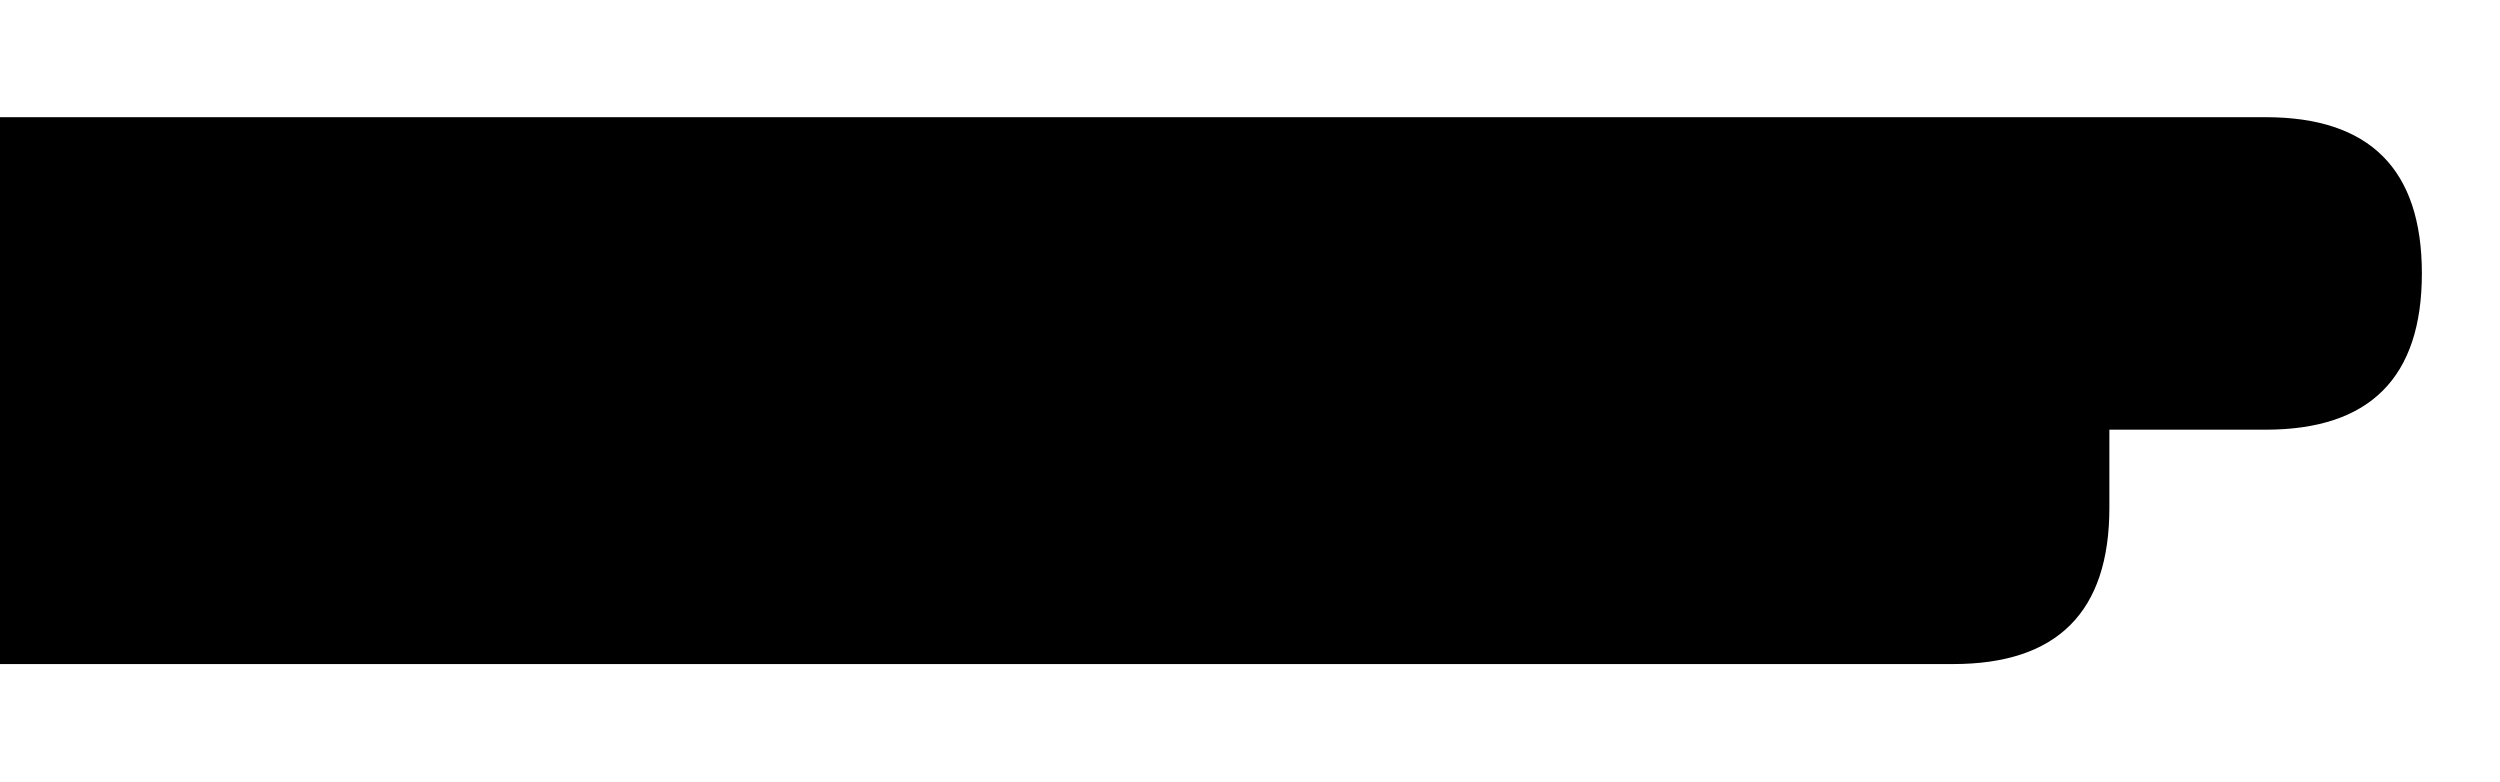
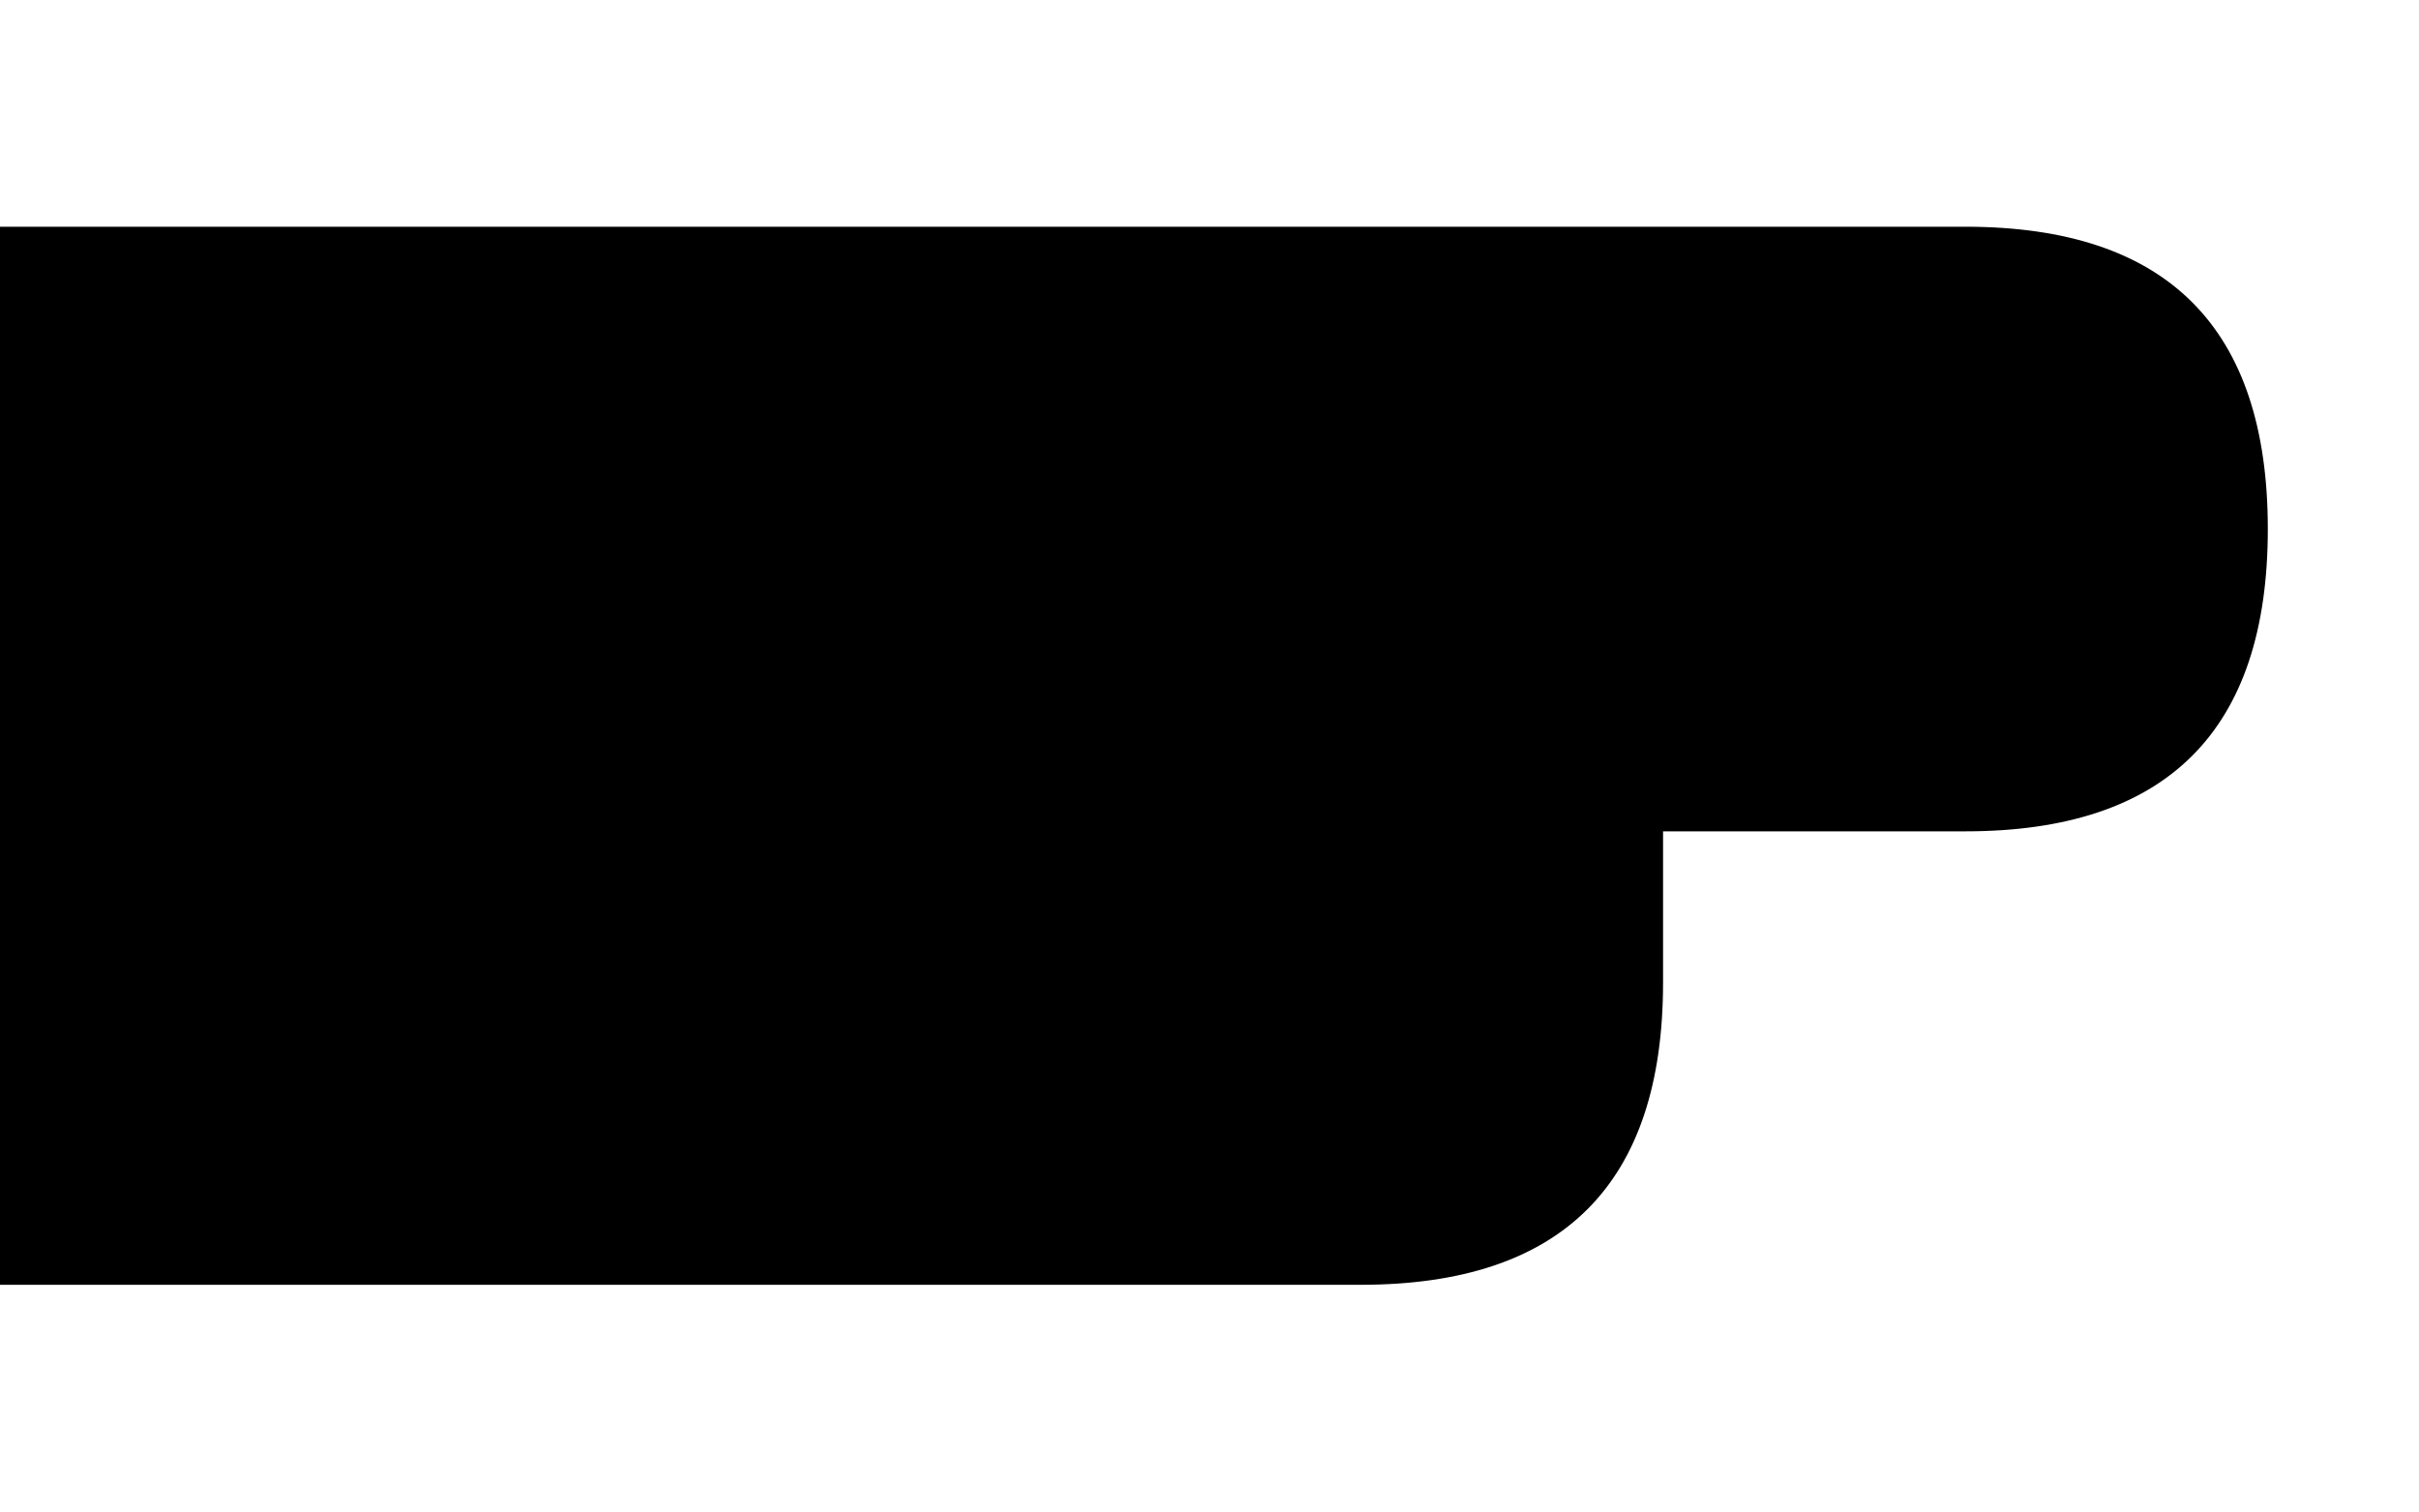
- <svg xmlns="http://www.w3.org/2000/svg" viewBox="0 0 32 10" width="32" height="10">
-   <g transform="matrix(-1 0 0 1 32 0)">
-     <path class="f-plateEdge" d="M5 5 H32 V8.5 H7 Q5 8.5 5 6.5 Z" />
-     <path class="f-plate" d="M3 1.5 H32 V5.5 H3 Q1 5.5 1 3.5 Q1 1.5 3 1.5 Z" />
-     <rect class="f-highlight" x="3" y="2.25" width="29" height="1" opacity="0.6" />
-     <path class="s-outline" stroke-width="1.5" stroke-linejoin="round" stroke-linecap="round" fill="none" d="M32 1.5 H3 Q1 1.5 1 3.5 Q1 5.5 3 5.5 H5 V6.5 Q5 8.5 7 8.5 H32" />
+ <svg xmlns="http://www.w3.org/2000/svg" viewBox="0 0 16 10" width="16" height="10">
+   <g transform="matrix(-1 0 0 1 16 0)">
+     <path class="f-plateEdge" d="M5 5 H16 V8.5 H7 Q5 8.5 5 6.5 Z" />
+     <path class="f-plate" d="M3 1.5 H16 V5.5 H3 Q1 5.5 1 3.5 Q1 1.5 3 1.5 Z" />
+     <rect class="f-highlight" x="3" y="2.25" width="13" height="1" opacity="0.6" />
+     <path class="s-outline" stroke-width="1.5" stroke-linejoin="round" stroke-linecap="round" fill="none" d="M16 1.5 H3 Q1 1.5 1 3.5 Q1 5.5 3 5.5 H5 V6.5 Q5 8.5 7 8.5 H16" />
  </g>
</svg>
